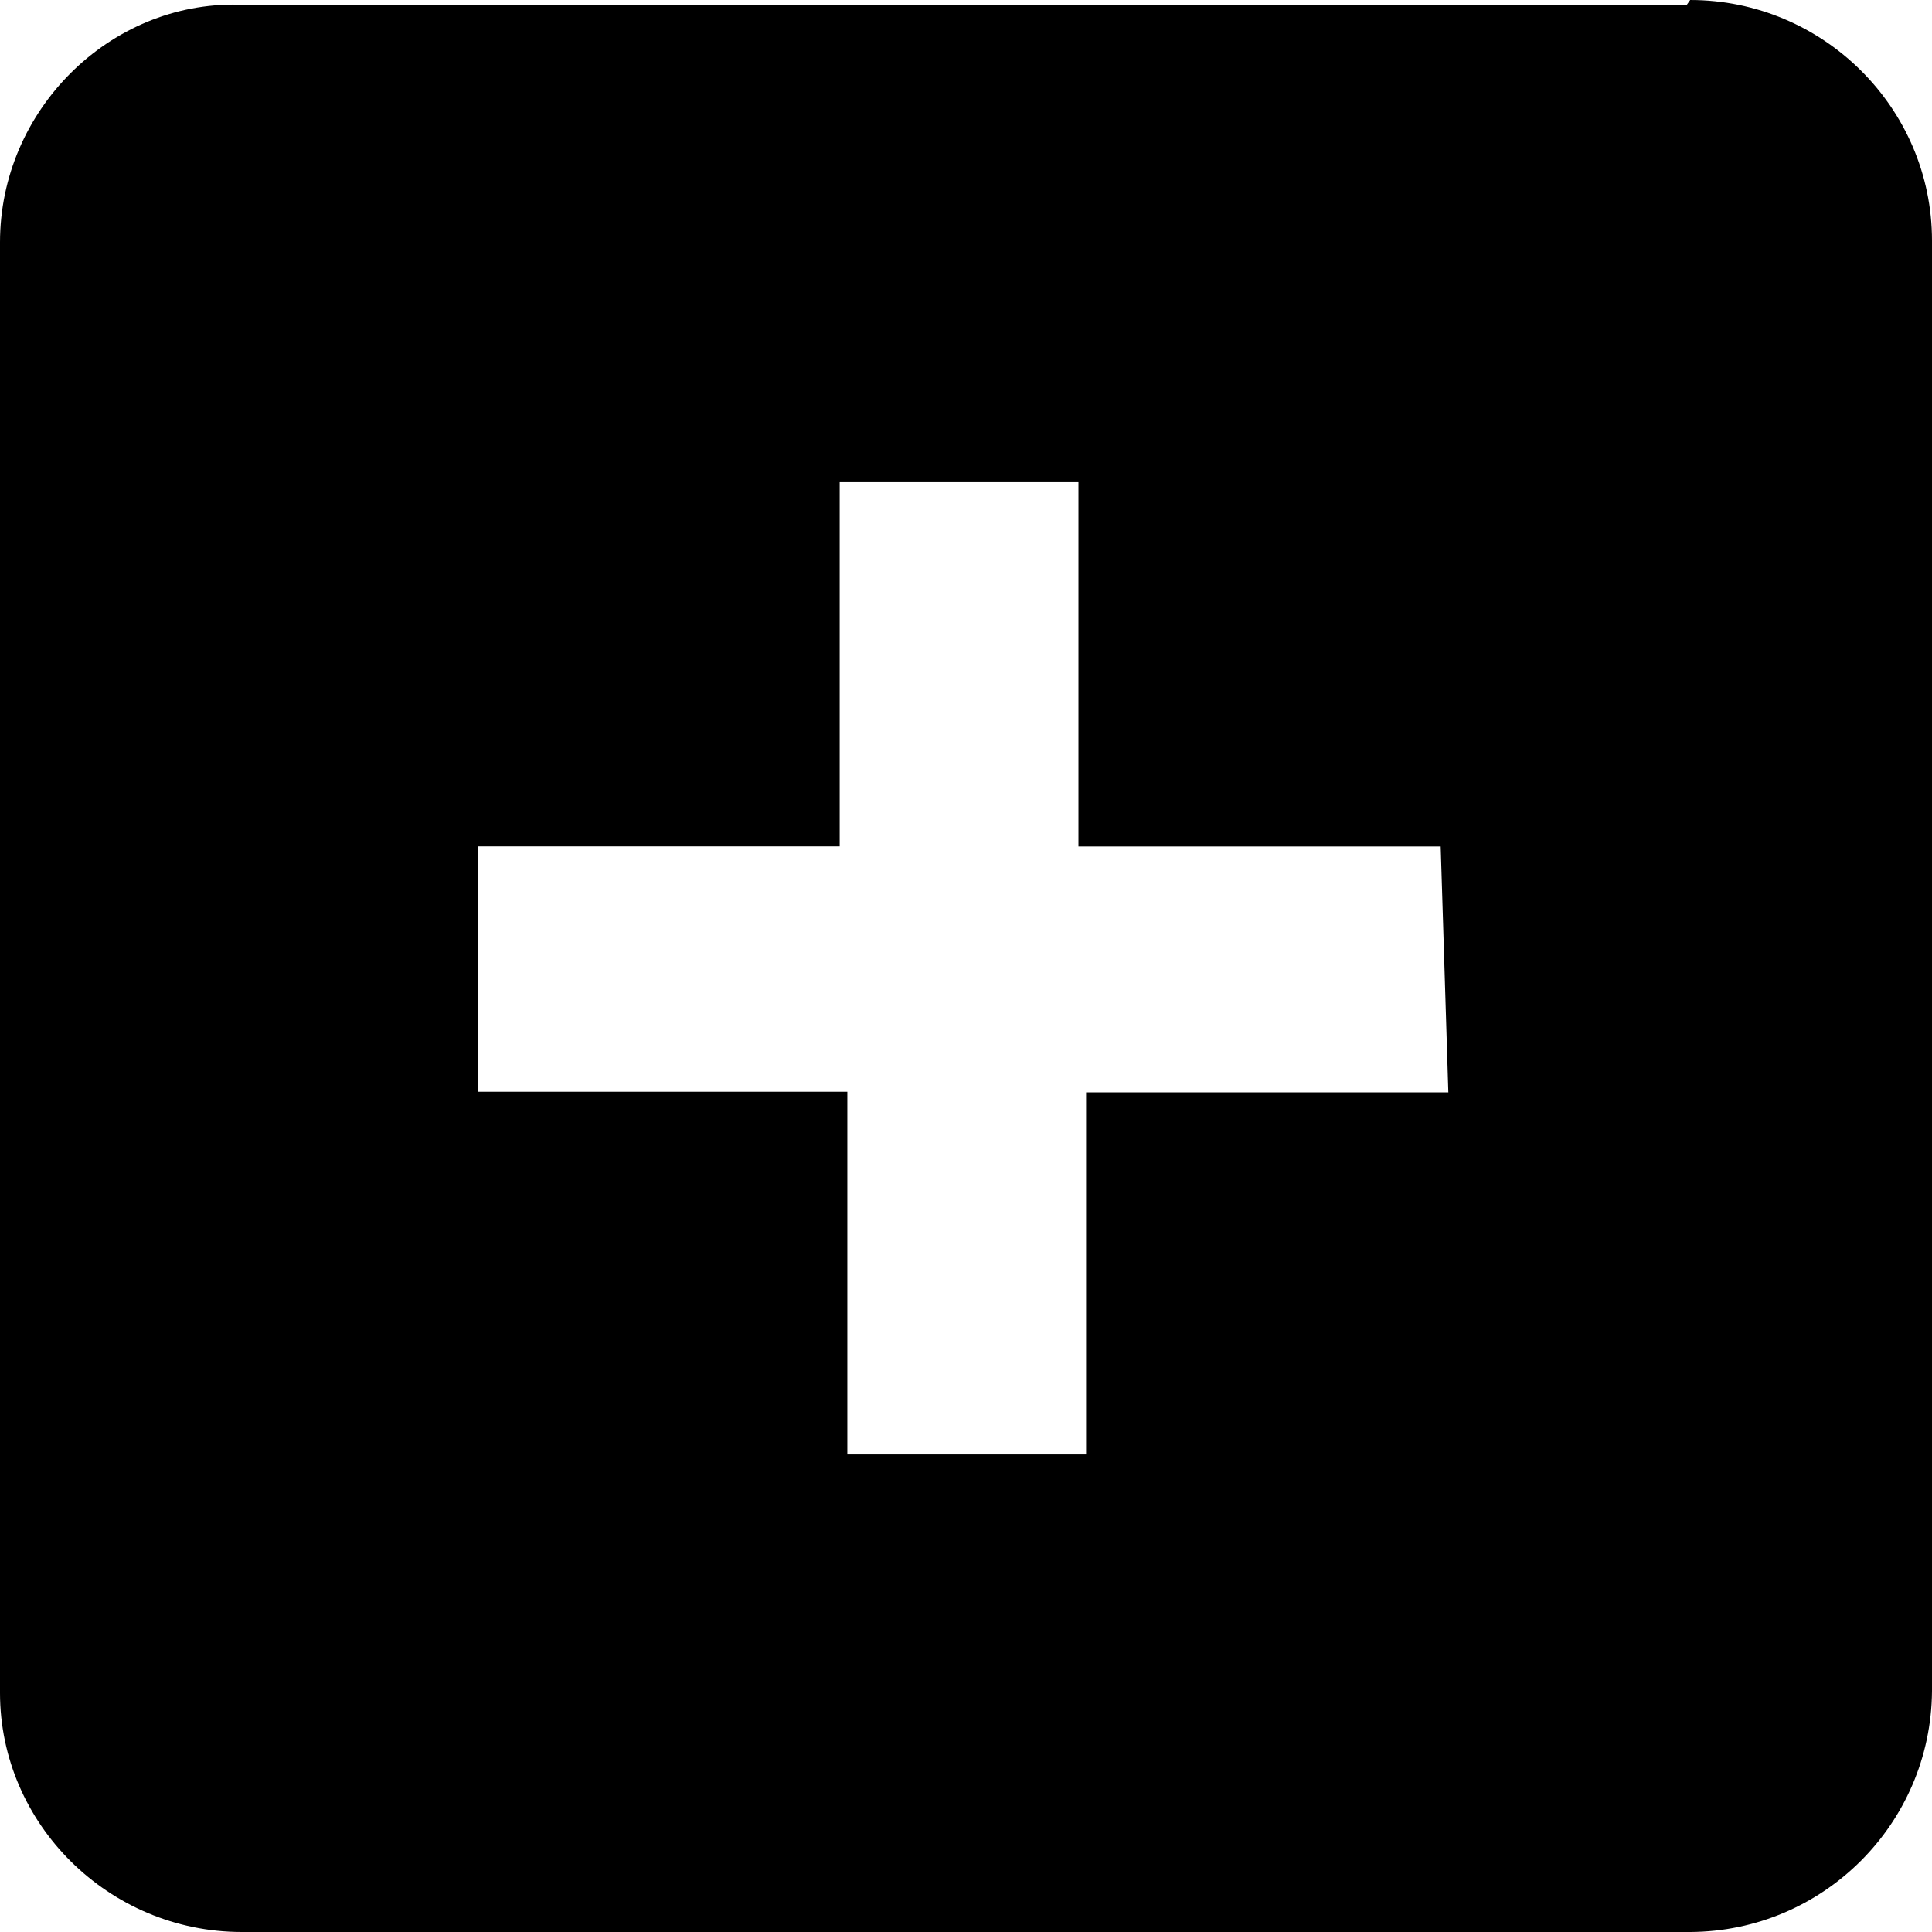
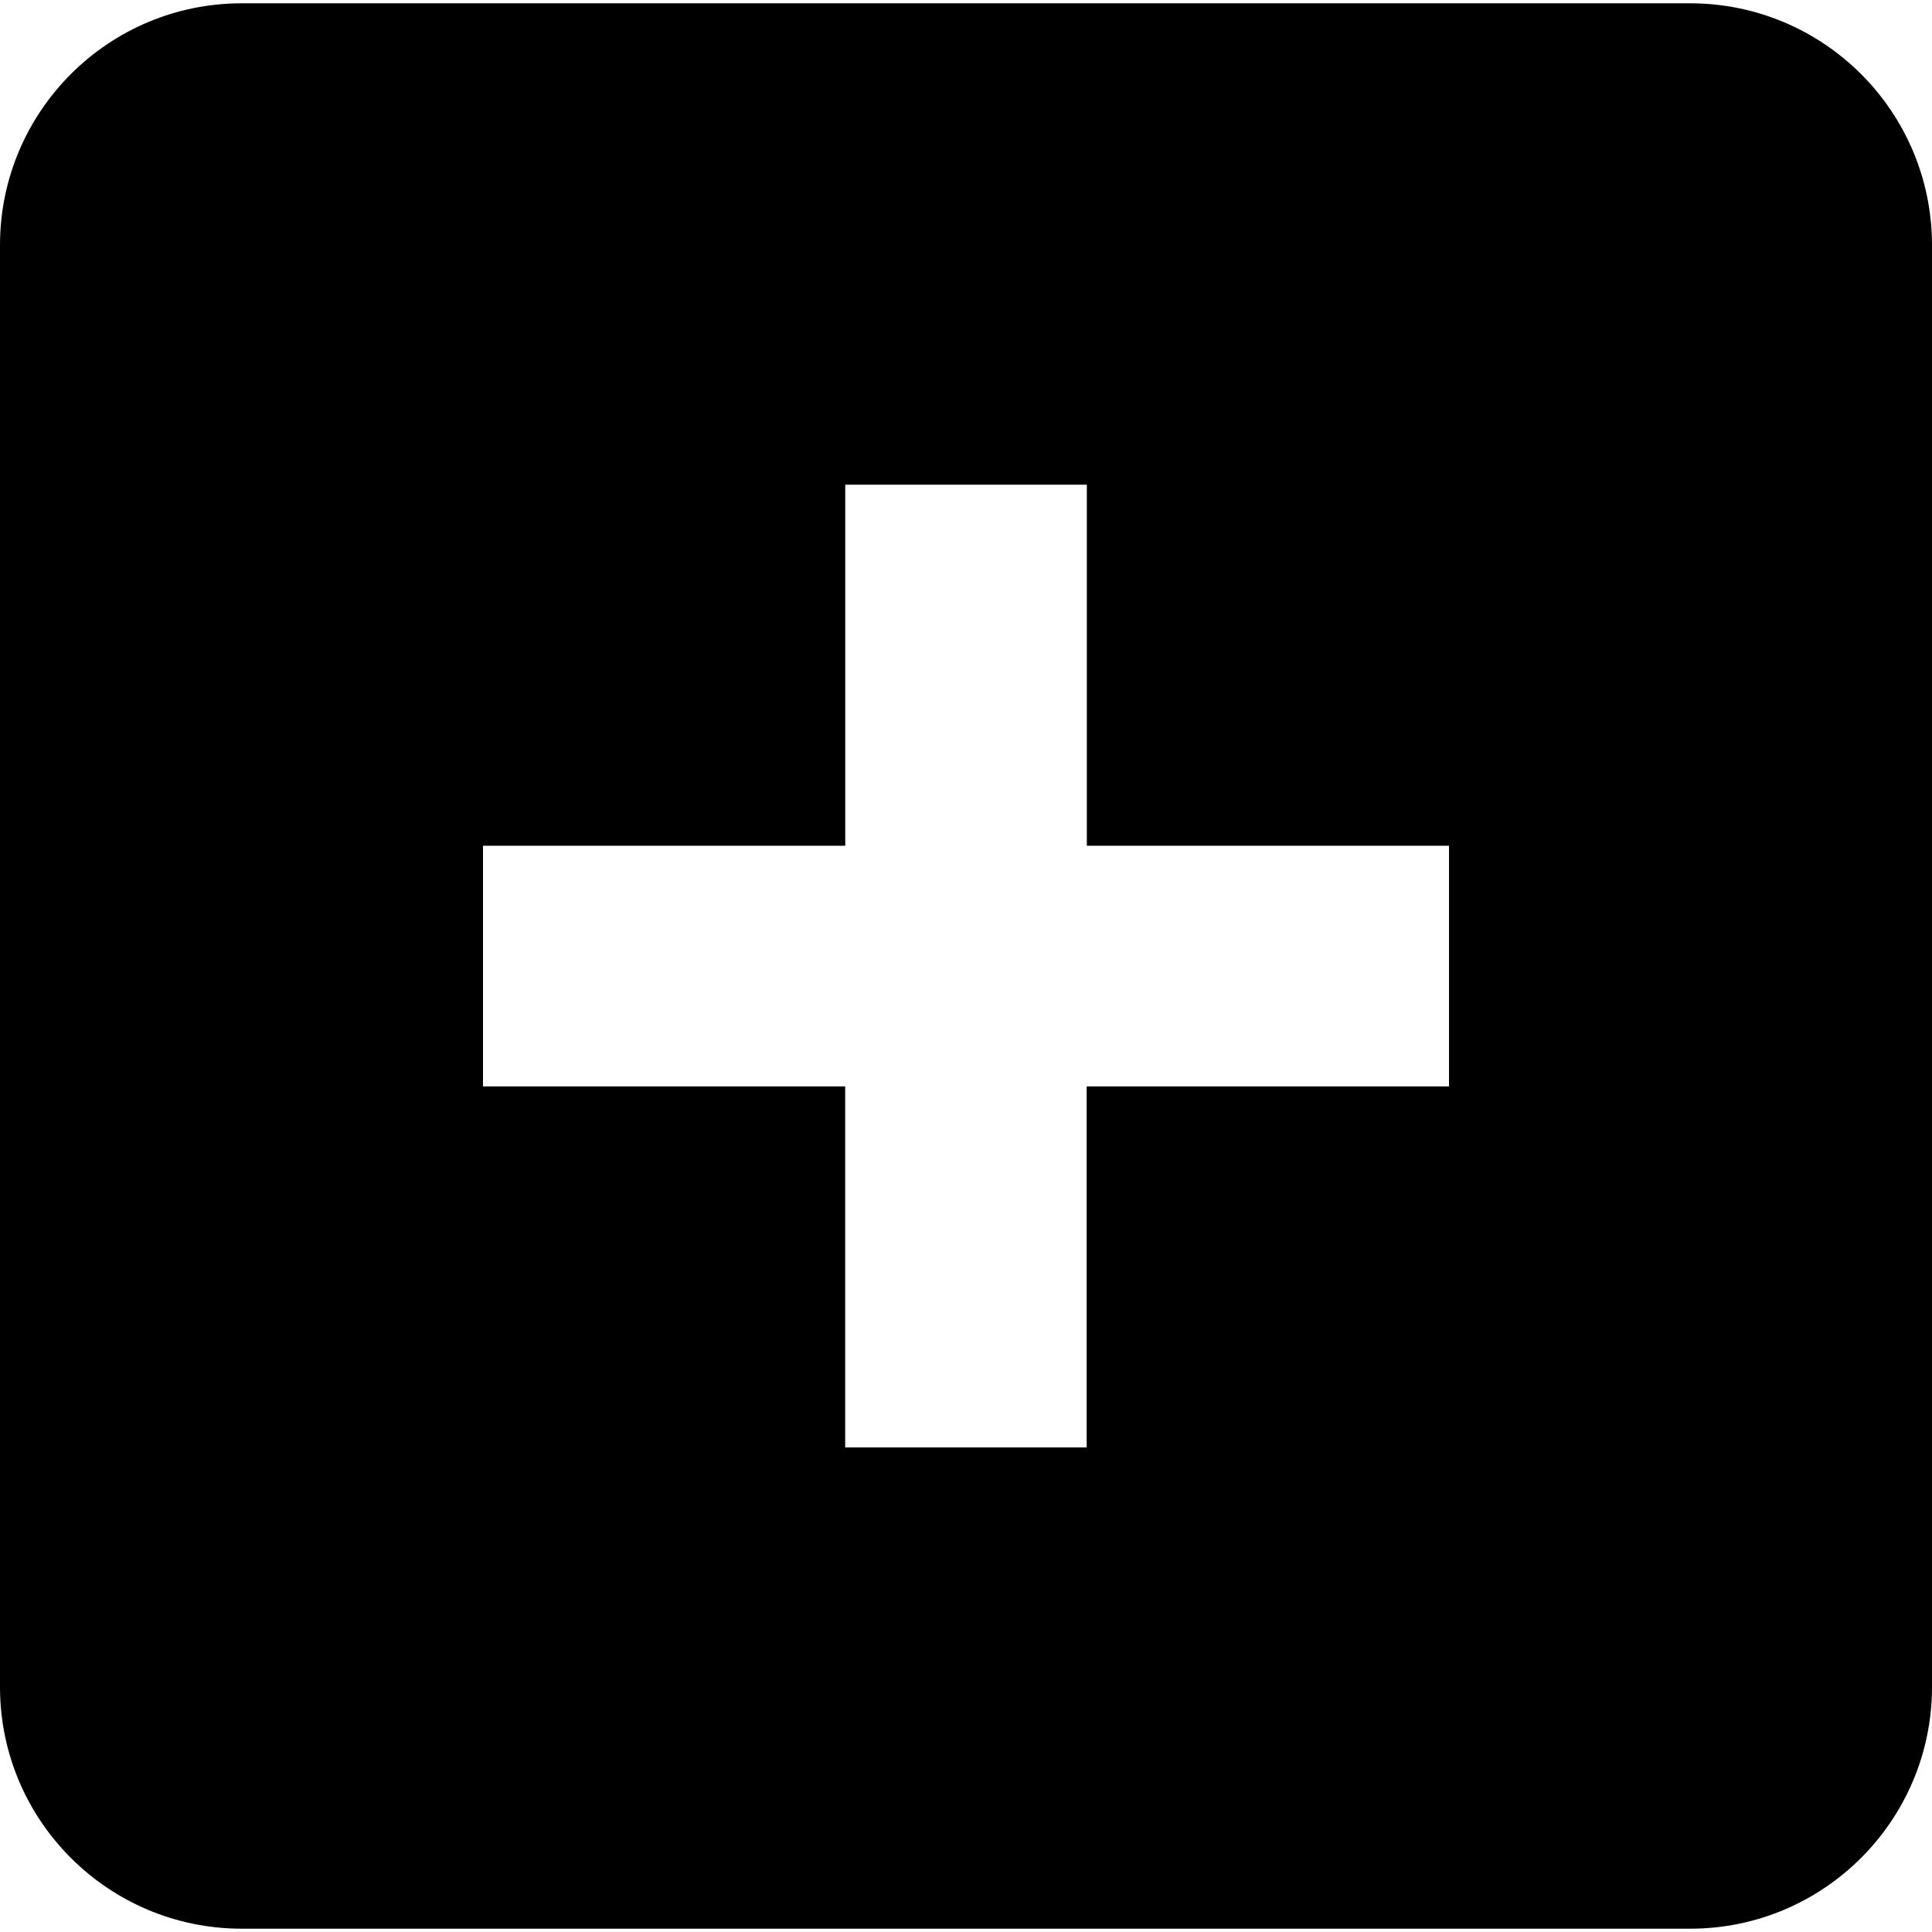
<svg xmlns="http://www.w3.org/2000/svg" aria-labelledby="simpleicons-addthis-icon" role="img" viewBox="0 0 24 24">
-   <path d="M17.99 13.57h-4.498v4.498h-2.966v-4.506H5.933v-3.048h4.498V5.99h2.966v4.525h4.5l.095 3.057zM20.957.058H2.967C1.36.02 0 1.37 0 3.01v18.02C0 22.657 1.35 24 3.004 24h17.992c1.65-.007 2.99-1.34 3.004-2.99V2.99C24 1.34 22.648 0 20.996 0l-.04.057z" />
+   <path d="M18 13.496h-4.501v4.484h-3v-4.484H6v-2.99h4.5V6.021h3.001v4.485H18v2.99zM21 .041H3C1.348.043.008 1.379 0 3.031v17.94c.008 1.65 1.348 2.986 3 2.988h18c1.651-.002 2.991-1.338 3-2.988V3.031c-.009-1.652-1.348-2.987-3-2.99z" />
</svg>
